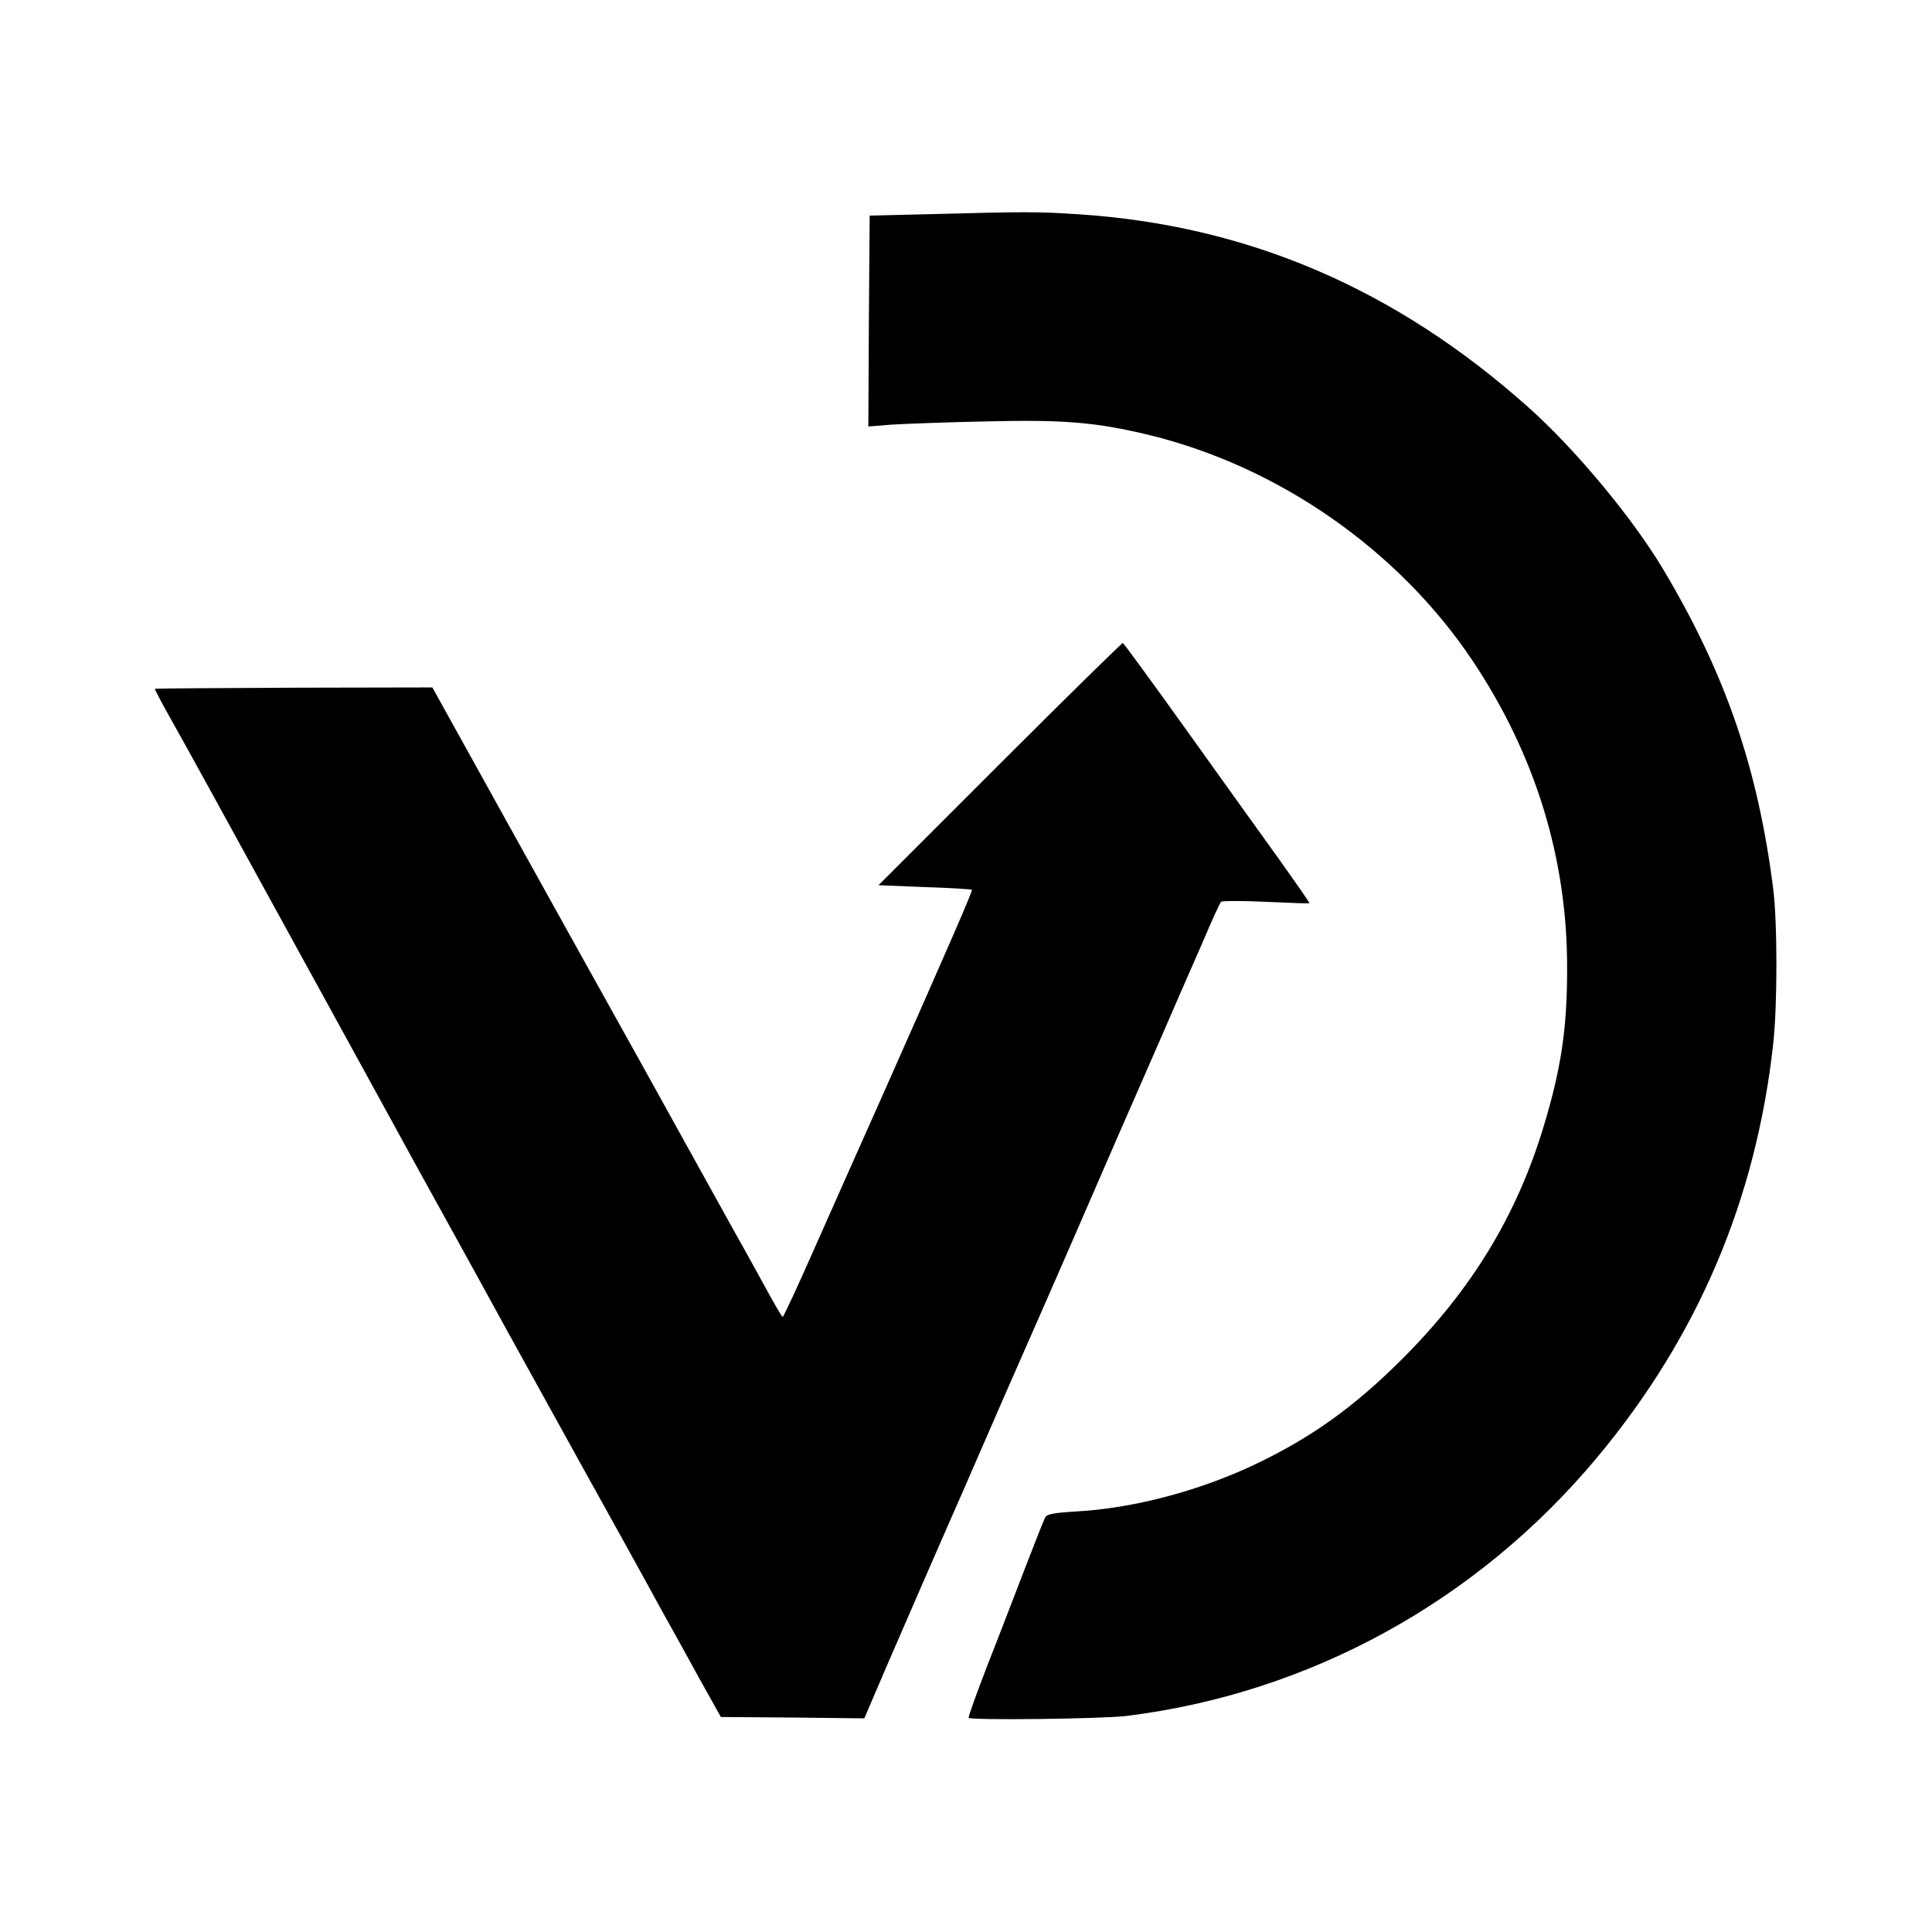
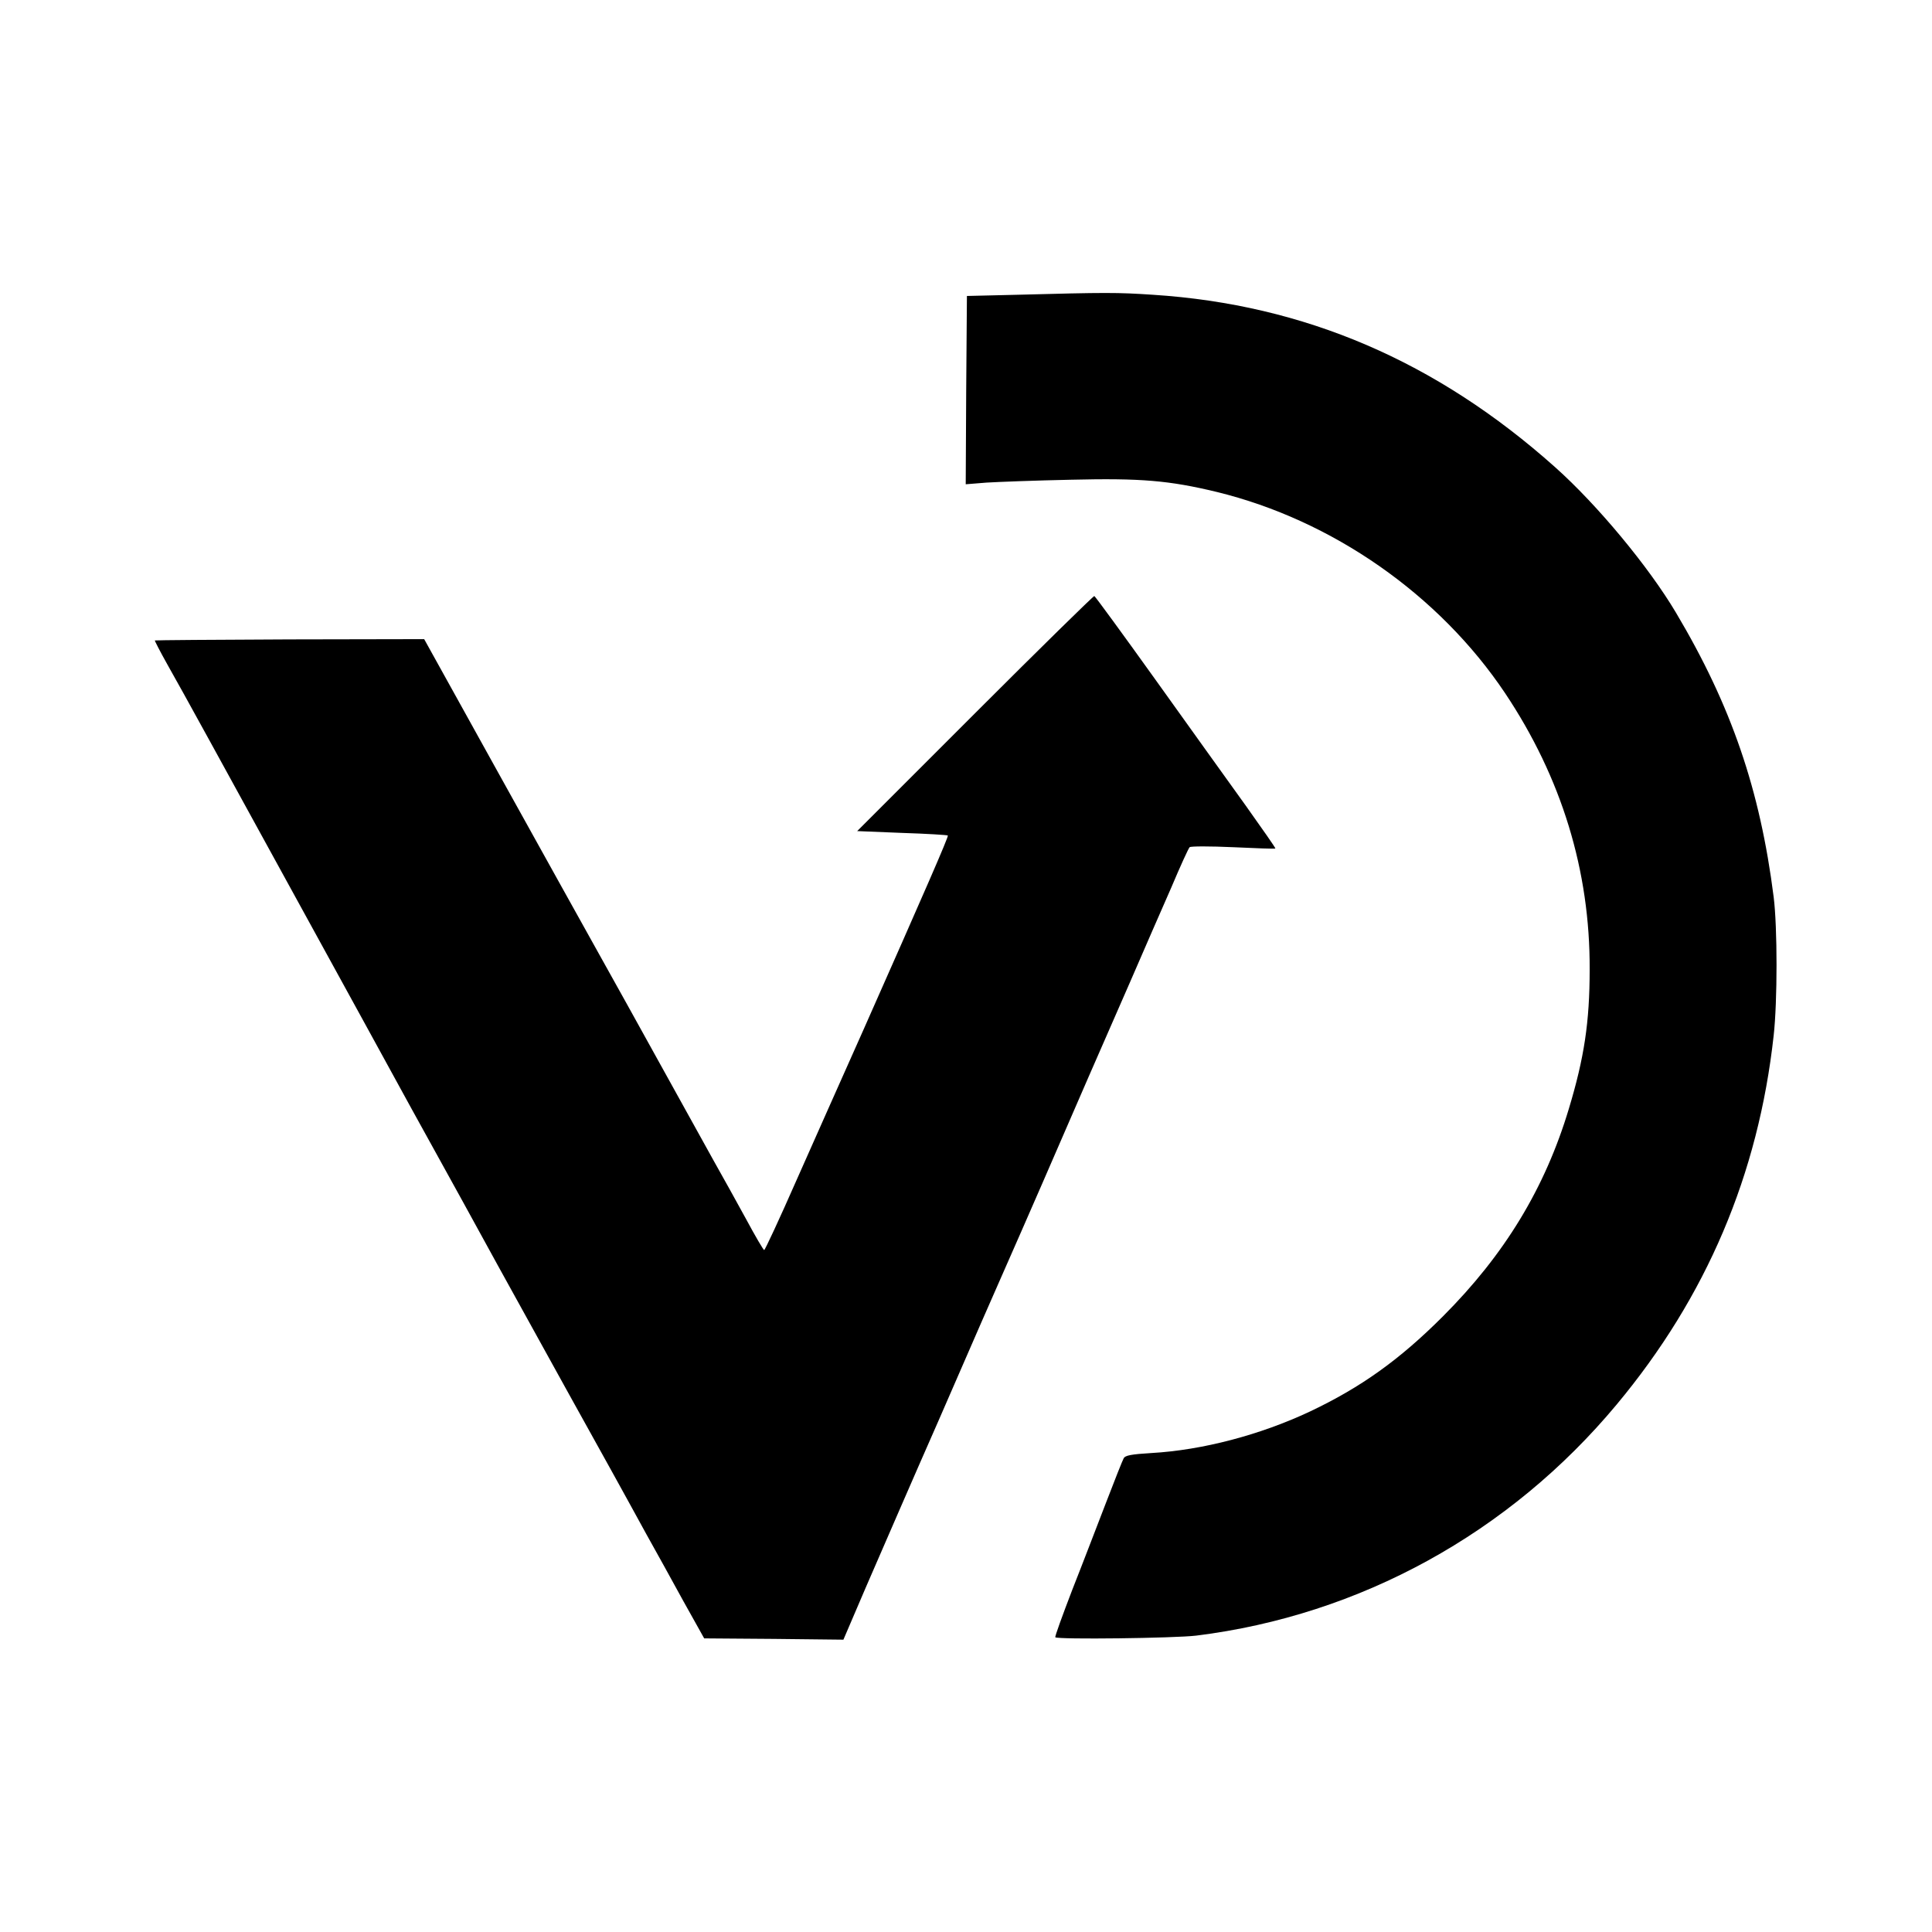
<svg xmlns="http://www.w3.org/2000/svg" viewBox="0 0 1024 1024">
-   <g transform="matrix(1.4185,0,0,1.4185,-214.97,-214.11)">
+   <g transform="matrix(1.3767,0,0,1.3767,-206.22,-222.66)">
+     <g transform="matrix(0.92,0,0,0.92,83.67,62.70)">
+       <g transform="translate(0,1024) scale(0.1,-0.1)" fill="#000000">
+         <path d="M4975 7930 l-210 -5 -3 -394 -2 -394 87 7 c49 3 207 9 353 12 293 7 411 -3 610 -51 484 -118 931 -430 1207 -842 236 -353 356 -743 354 -1157 0 -220 -23 -370 -87 -582 -100 -333 -269 -611 -528 -870 -181 -181 -342 -296 -555 -397 -208 -98 -451 -162 -664 -174 -84 -5 -110 -10 -116 -22 -5 -9 -38 -92 -74 -186 -36 -93 -99 -258 -141 -364 -41 -107 -74 -197 -71 -199 10 -10 499 -4 590 7 685 85 1311 429 1759 967 376 451 593 963 657 1544 16 142 16 453 0 580 -57 449 -177 800 -409 1190 -114 192 -329 451 -505 608 -497 444 -1050 681 -1683 722 -151 10 -195 10 -569 0z" />
+       </g>
+     </g>
    <g transform="translate(0,1024) scale(0.1,-0.1)" fill="#000000">
-       <path d="M4975 7930 l-210 -5 -3 -394 -2 -394 87 7 c49 3 207 9 353 12 293 7 411 -3 610 -51 484 -118 931 -430 1207 -842 236 -353 356 -743 354 -1157 0 -220 -23 -370 -87 -582 -100 -333 -269 -611 -528 -870 -181 -181 -342 -296 -555 -397 -208 -98 -451 -162 -664 -174 -84 -5 -110 -10 -116 -22 -5 -9 -38 -92 -74 -186 -36 -93 -99 -258 -141 -364 -41 -107 -74 -197 -71 -199 10 -10 499 -4 590 7 685 85 1311 429 1759 967 376 451 593 963 657 1544 16 142 16 453 0 580 -57 449 -177 800 -409 1190 -114 192 -329 451 -505 608 -497 444 -1050 681 -1683 722 -151 10 -195 10 -569 0z" />
      <path d="M5252 5877 l-454 -454 173 -7 c95 -3 174 -8 176 -10 4 -3 -90 -218 -324 -746 -77 -173 -194 -435 -259 -582 -65 -148 -121 -268 -124 -268 -3 0 -34 53 -69 118 -35 64 -92 167 -126 227 -34 61 -126 227 -205 370 -79 143 -185 334 -236 425 -51 91 -223 401 -383 689 l-290 523 -518 -1 c-285 -1 -518 -3 -519 -4 -1 -1 20 -42 48 -92 91 -162 91 -163 748 -1360 138 -253 276 -503 305 -555 29 -52 128 -232 220 -400 93 -168 213 -386 268 -485 55 -99 132 -238 172 -310 39 -71 99 -179 132 -240 34 -60 97 -175 141 -255 l81 -145 268 -2 268 -3 87 203 c80 184 176 406 280 642 22 50 66 151 98 225 32 74 95 218 140 320 45 102 117 266 160 365 122 282 240 552 340 780 50 116 121 278 157 360 35 83 67 153 71 156 4 4 79 4 167 0 88 -4 161 -7 163 -5 2 1 -50 75 -114 165 -65 90 -221 308 -347 484 -126 176 -232 321 -236 323 -3 1 -210 -202 -459 -451z" />
    </g>
  </g>
</svg>
